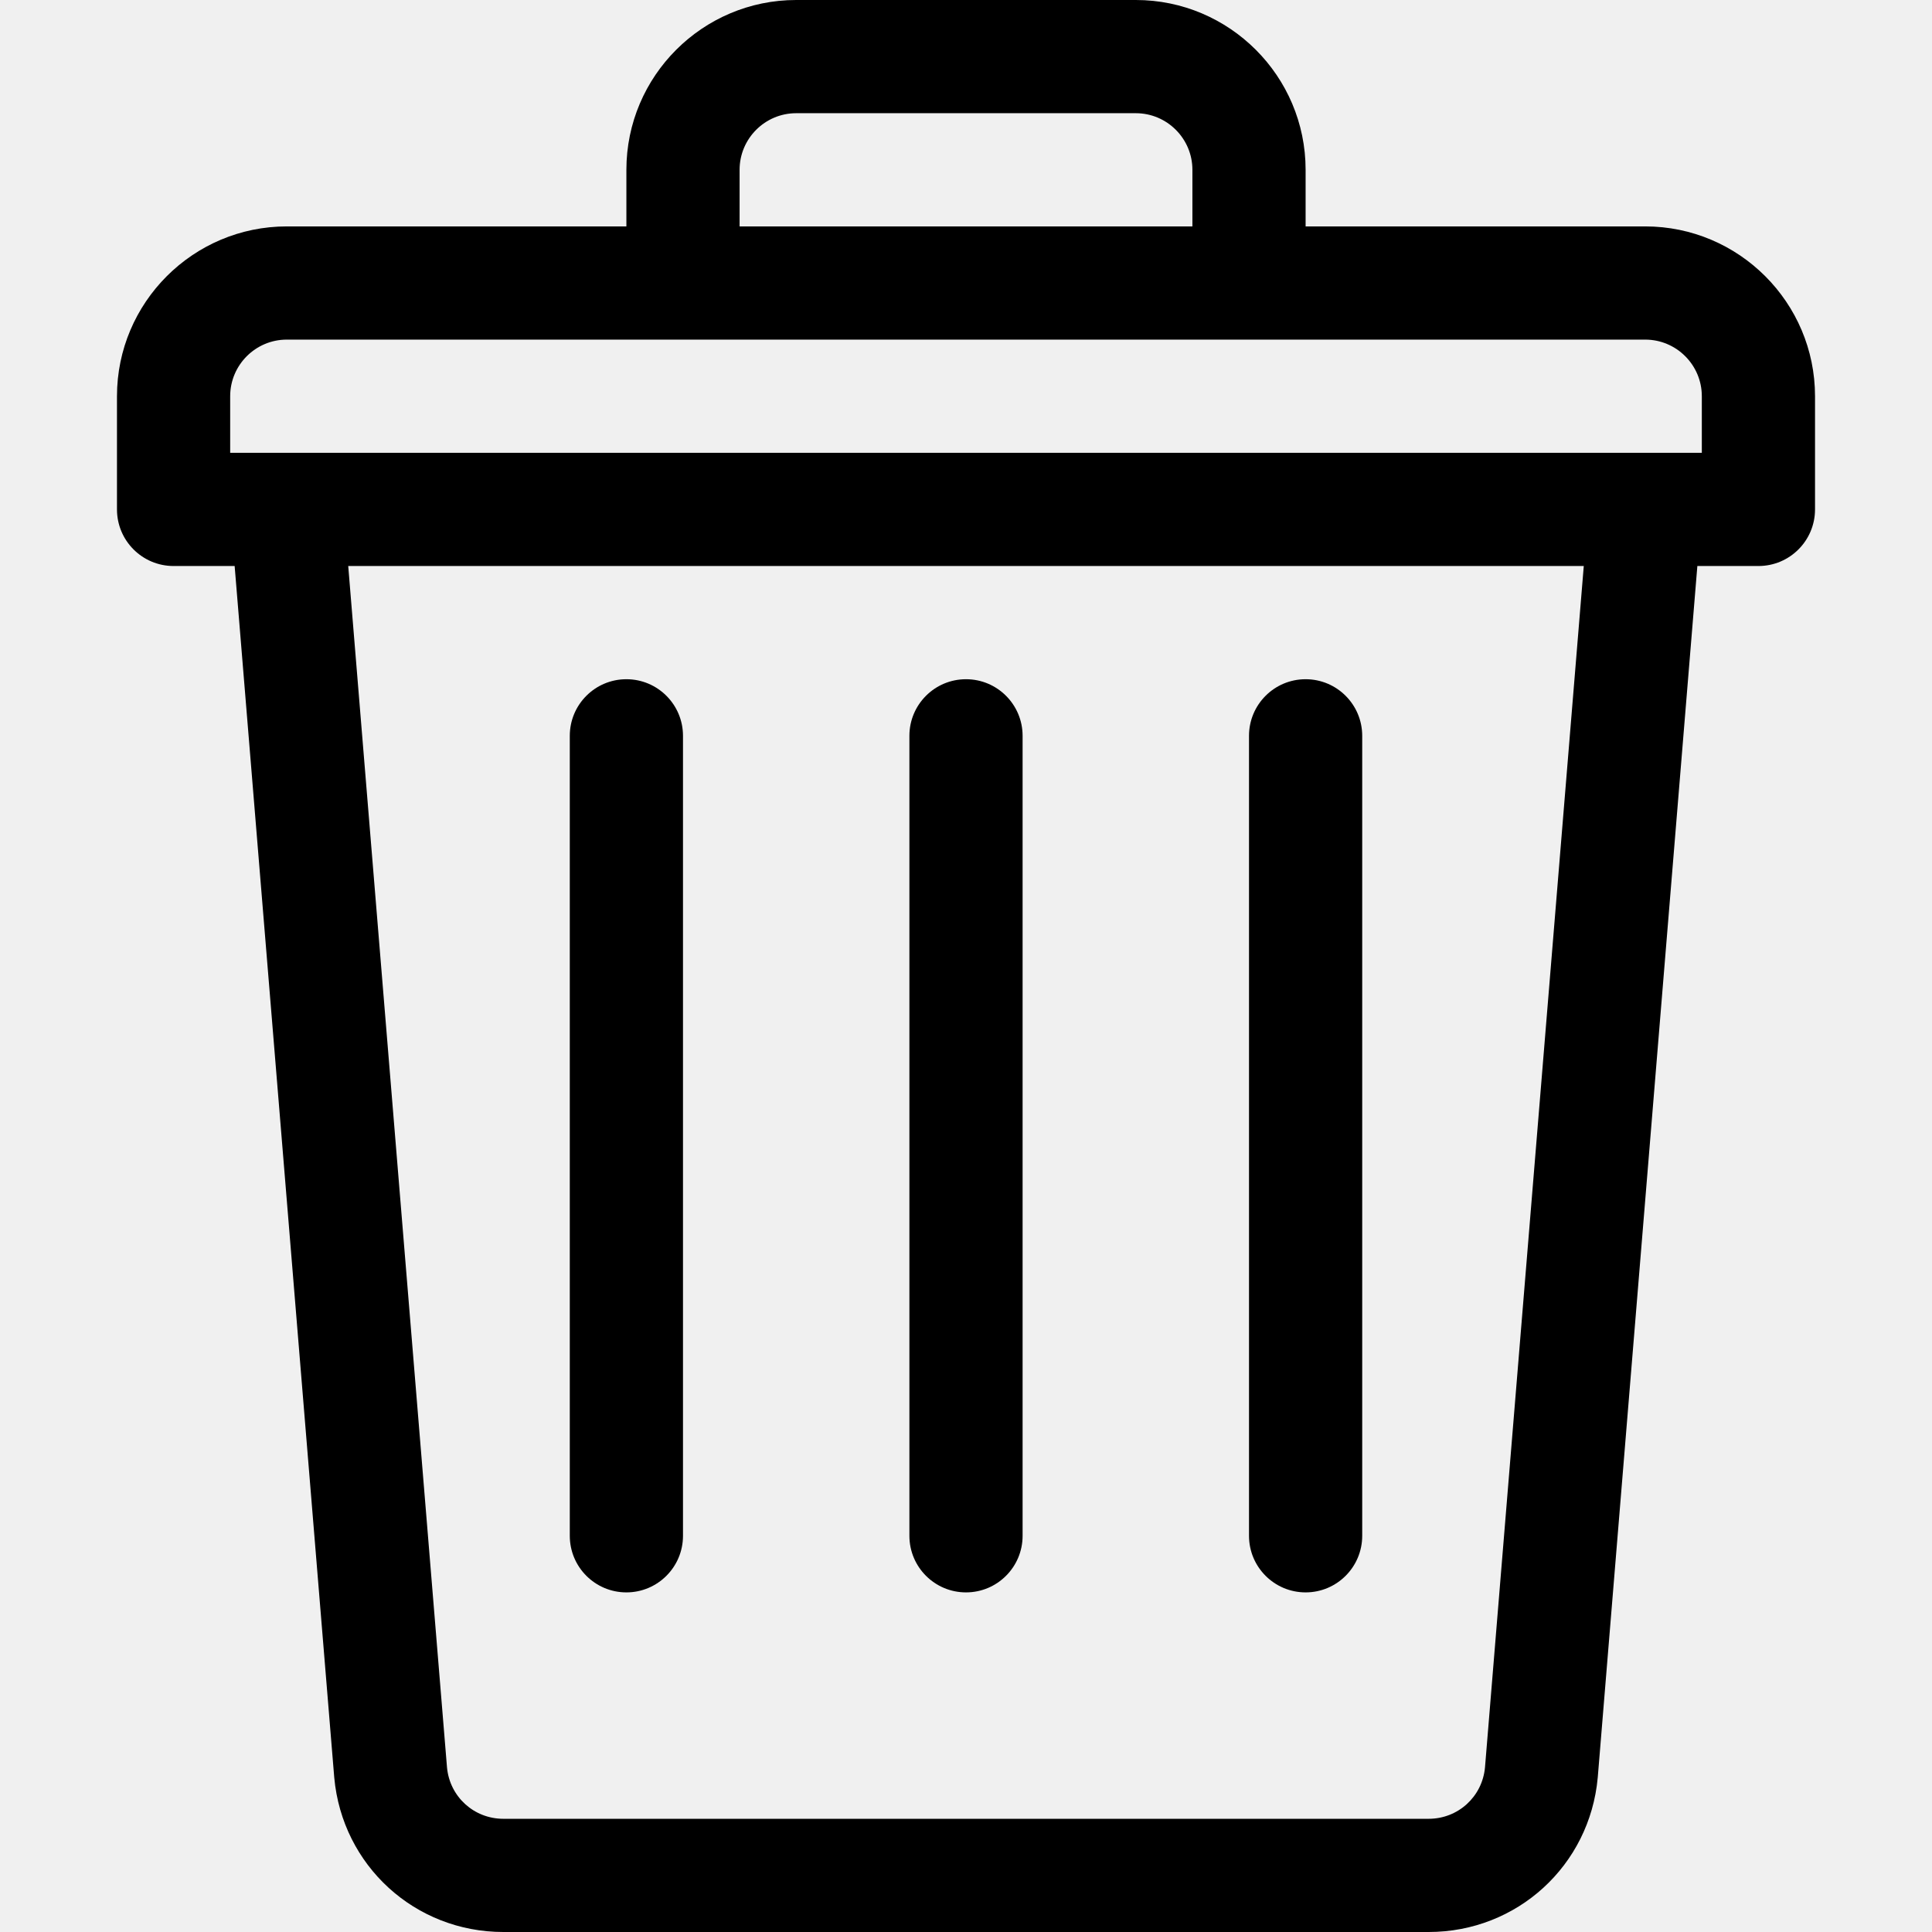
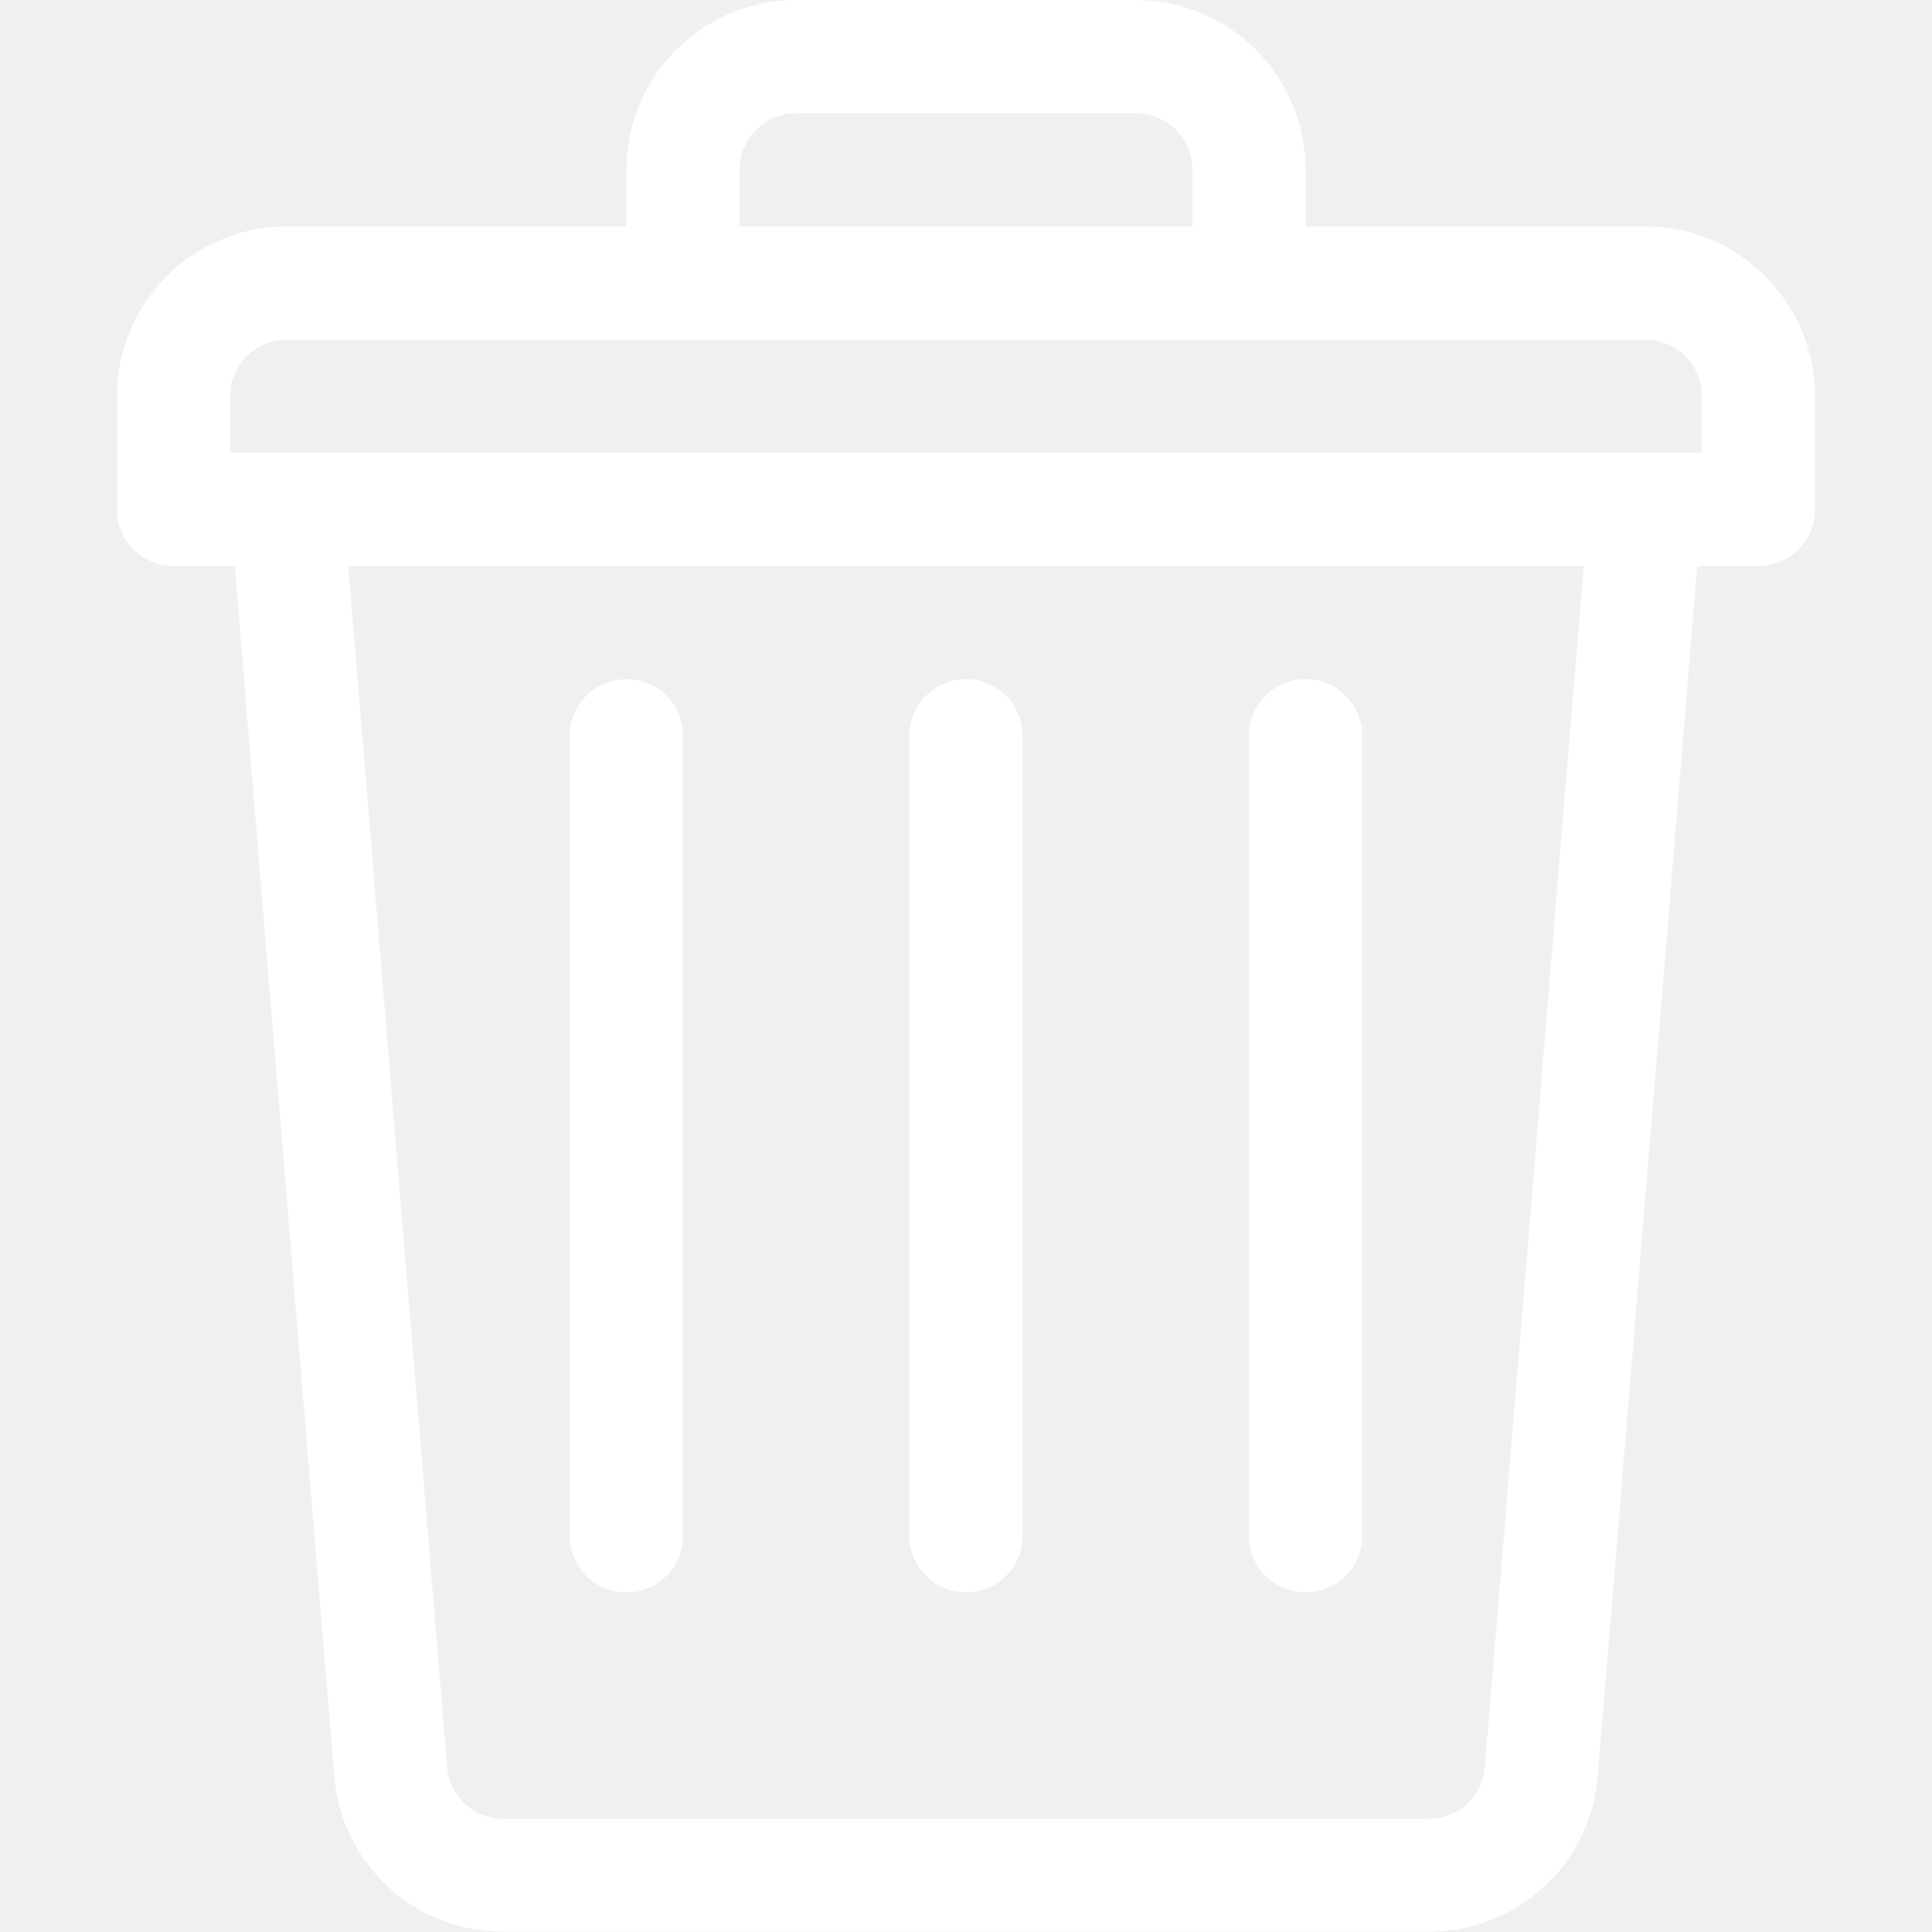
<svg xmlns="http://www.w3.org/2000/svg" version="1.1" id="Capa_1" x="0px" y="0px" viewBox="0 0 512 512" style="enable-background:new 0 0 512 512;" xml:space="preserve">
+   <style type="text/css">
+ 	.st0{fill:#FFFFFF;}
+ </style>
  <g>
    <g>
-       <path d="M436,60h-90V45c0-24.813-20.187-45-45-45h-90c-24.813,0-45,20.187-45,45v15H76c-24.813,0-45,20.187-45,45v30    c0,8.284,6.716,15,15,15h16.183L88.57,470.945c0.003,0.043,0.007,0.086,0.011,0.129C90.703,494.406,109.97,512,133.396,512    h245.207c23.427,0,42.693-17.594,44.815-40.926c0.004-0.043,0.008-0.086,0.011-0.129L449.817,150H466c8.284,0,15-6.716,15-15v-30    C481,80.187,460.813,60,436,60z M196,45c0-8.271,6.729-15,15-15h90c8.271,0,15,6.729,15,15v15H196V45z M393.537,468.408    c-0.729,7.753-7.142,13.592-14.934,13.592H133.396c-7.792,0-14.204-5.839-14.934-13.592L92.284,150h327.432L393.537,468.408z     M451,120h-15H76H61v-15c0-8.271,6.729-15,15-15h105h150h105c8.271,0,15,6.729,15,15V120z" />
+       <path class="st0" d="M436,60h-90V45c0-24.8-20.2-45-45-45h-90c-24.8,0-45,20.2-45,45v15H76c-24.8,0-45,20.2-45,45v30    c0,8.3,6.7,15,15,15h16.2l26.4,320.9c0,0,0,0.1,0,0.1c2.1,23.3,21.4,40.9,44.8,40.9h245.2c23.4,0,42.7-17.6,44.8-40.9    c0,0,0-0.1,0-0.1L449.8,150H466c8.3,0,15-6.7,15-15v-30C481,80.2,460.8,60,436,60z M196,45c0-8.3,6.7-15,15-15h90    c8.3,0,15,6.7,15,15v15H196V45z M393.5,468.4c-0.7,7.8-7.1,13.6-14.9,13.6H133.4c-7.8,0-14.2-5.8-14.9-13.6L92.3,150h327.4    L393.5,468.4z M451,120h-15H76H61v-15c0-8.3,6.7-15,15-15h105h150h105c8.3,0,15,6.7,15,15V120z" />
    </g>
  </g>
  <g>
    <g>
-       <path d="M256,180c-8.284,0-15,6.716-15,15v212c0,8.284,6.716,15,15,15s15-6.716,15-15V195C271,186.716,264.284,180,256,180z" />
+       <path class="st0" d="M256,180c-8.3,0-15,6.7-15,15v212c0,8.3,6.7,15,15,15s15-6.7,15-15V195C271,186.7,264.3,180,256,180z" />
    </g>
  </g>
  <g>
    <g>
-       <path d="M346,180c-8.284,0-15,6.716-15,15v212c0,8.284,6.716,15,15,15s15-6.716,15-15V195C361,186.716,354.284,180,346,180z" />
+       <path class="st0" d="M346,180c-8.3,0-15,6.7-15,15v212c0,8.3,6.7,15,15,15s15-6.7,15-15V195C361,186.7,354.3,180,346,180z" />
    </g>
  </g>
  <g>
    <g>
-       <path d="M166,180c-8.284,0-15,6.716-15,15v212c0,8.284,6.716,15,15,15s15-6.716,15-15V195C181,186.716,174.284,180,166,180z" />
+       <path class="st0" d="M166,180c-8.3,0-15,6.7-15,15v212c0,8.3,6.7,15,15,15s15-6.7,15-15V195C181,186.7,174.3,180,166,180z" />
    </g>
  </g>
-   <g>
- </g>
-   <g>
- </g>
-   <g>
- </g>
-   <g>
- </g>
-   <g>
- </g>
-   <g>
- </g>
-   <g>
- </g>
-   <g>
- </g>
-   <g>
- </g>
-   <g>
- </g>
-   <g>
- </g>
-   <g>
- </g>
-   <g>
- </g>
-   <g>
- </g>
-   <g>
- </g>
</svg>
